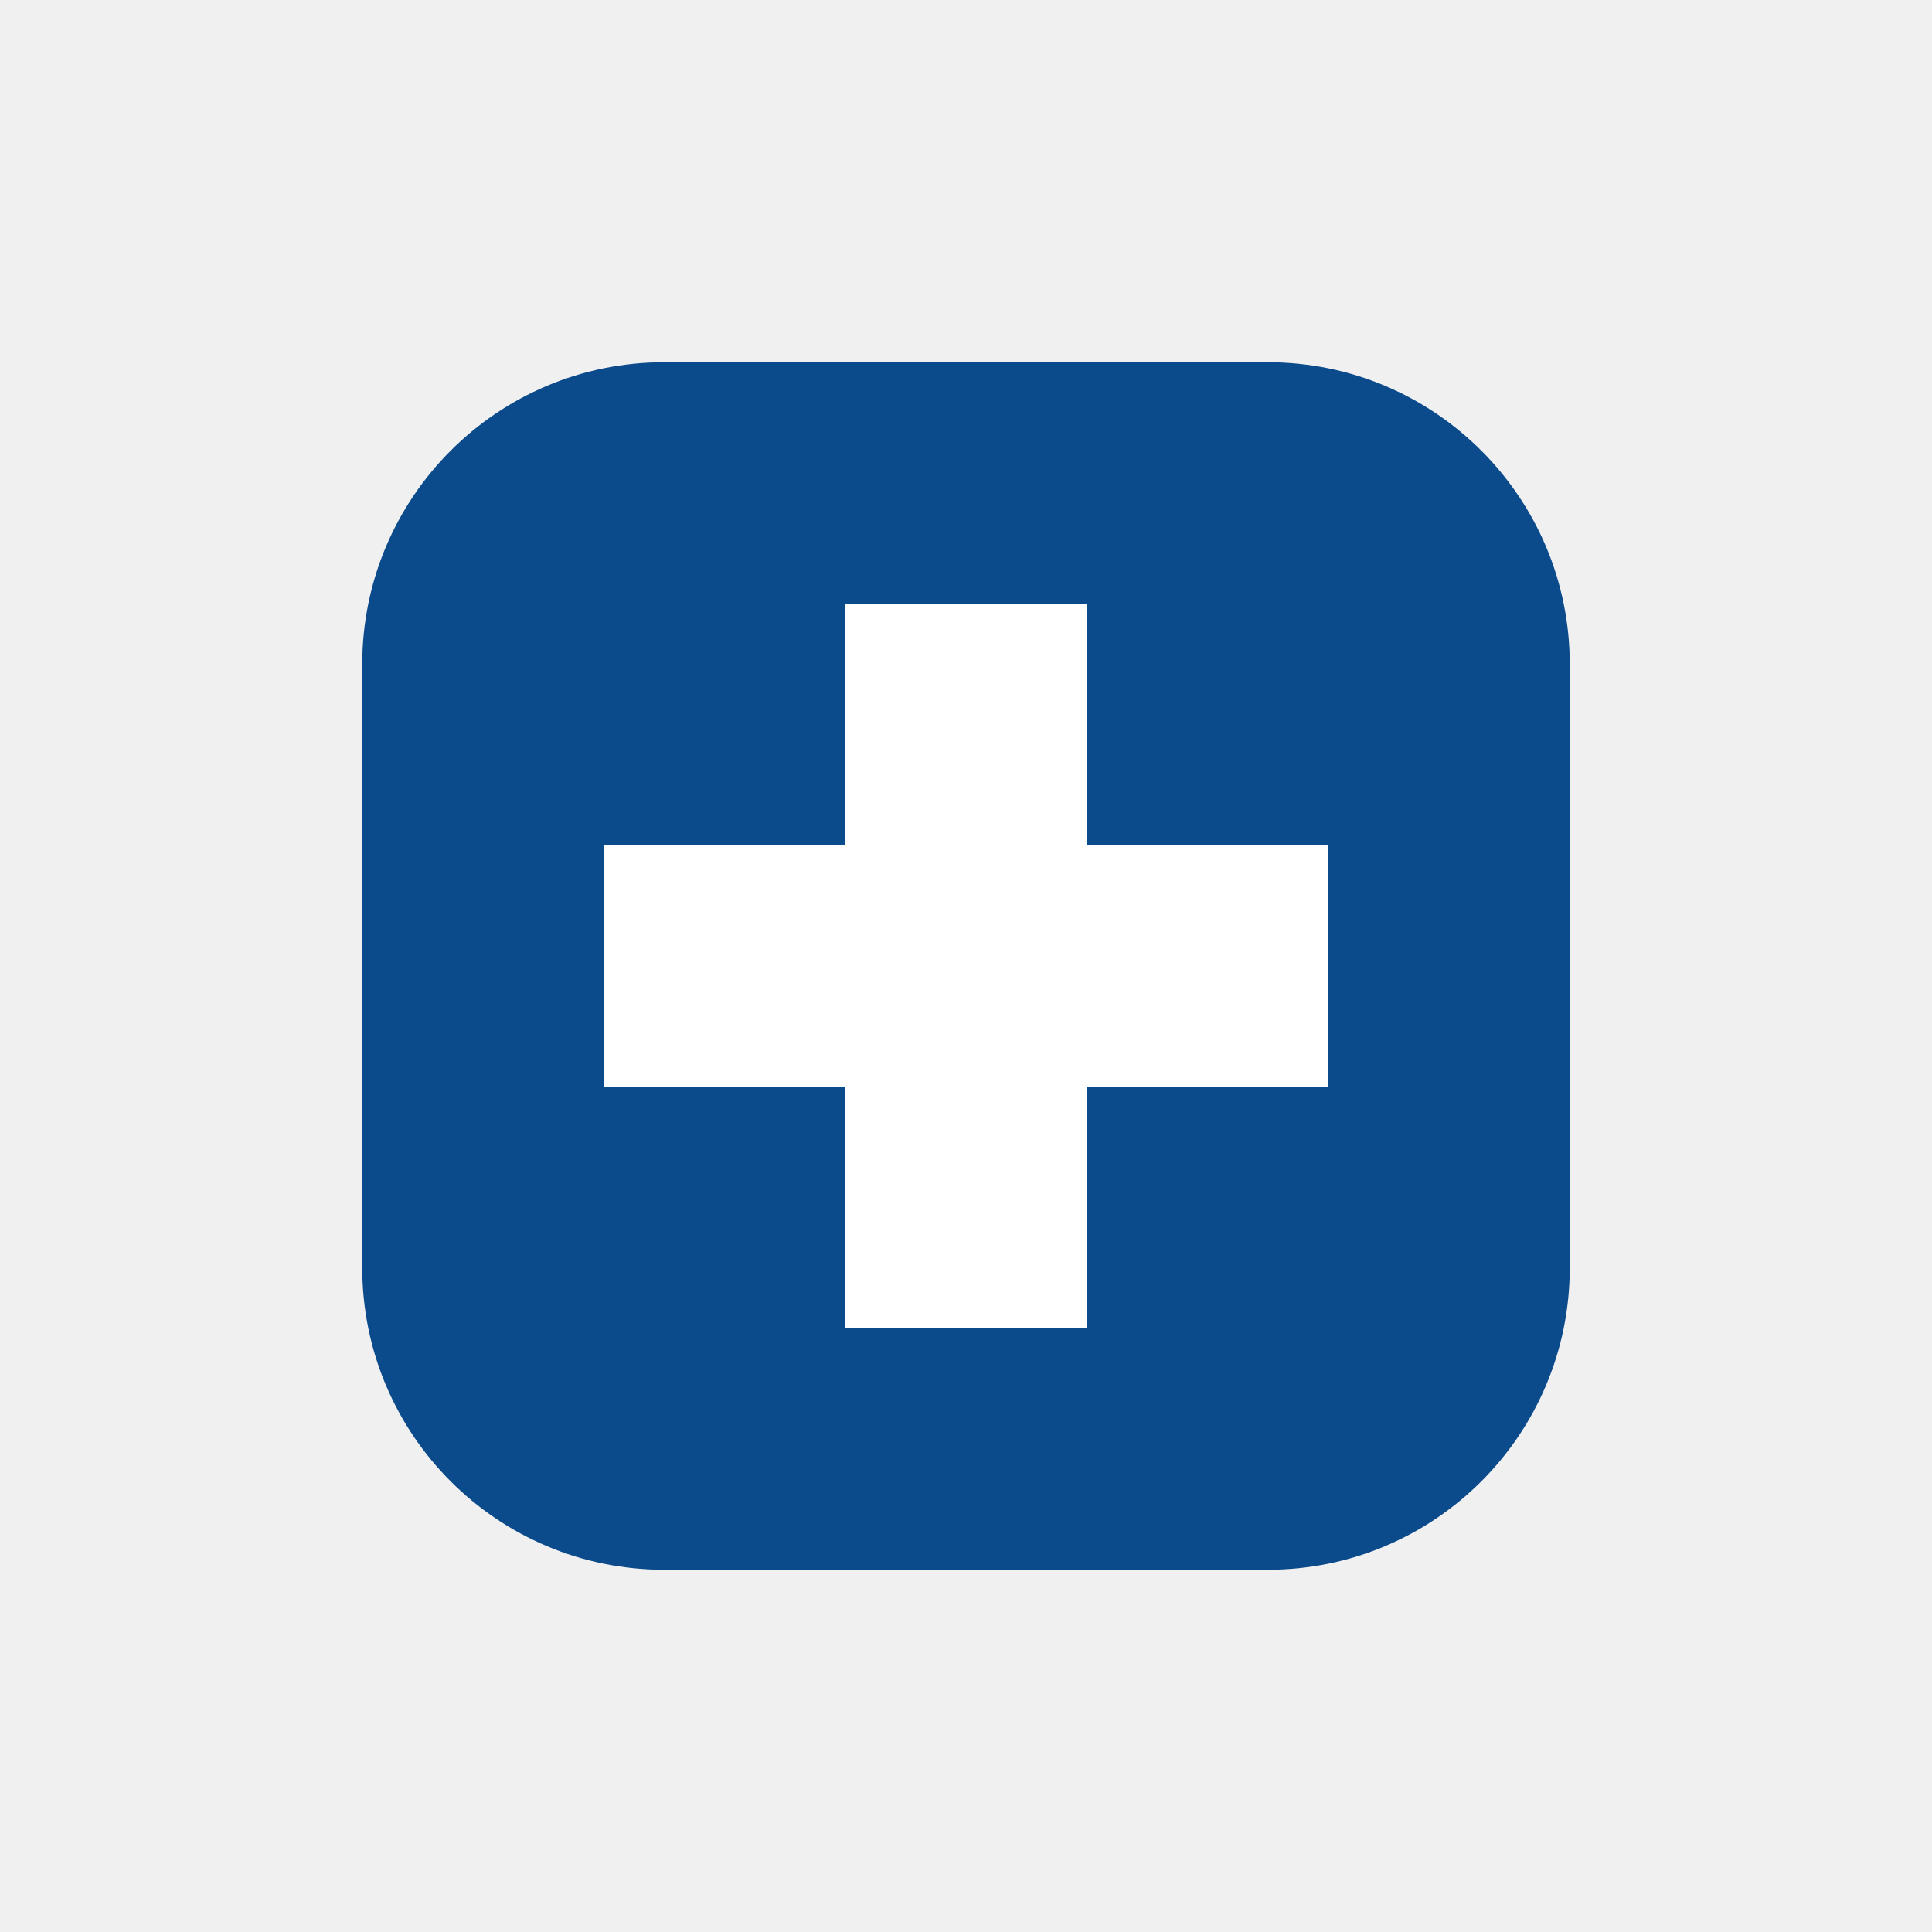
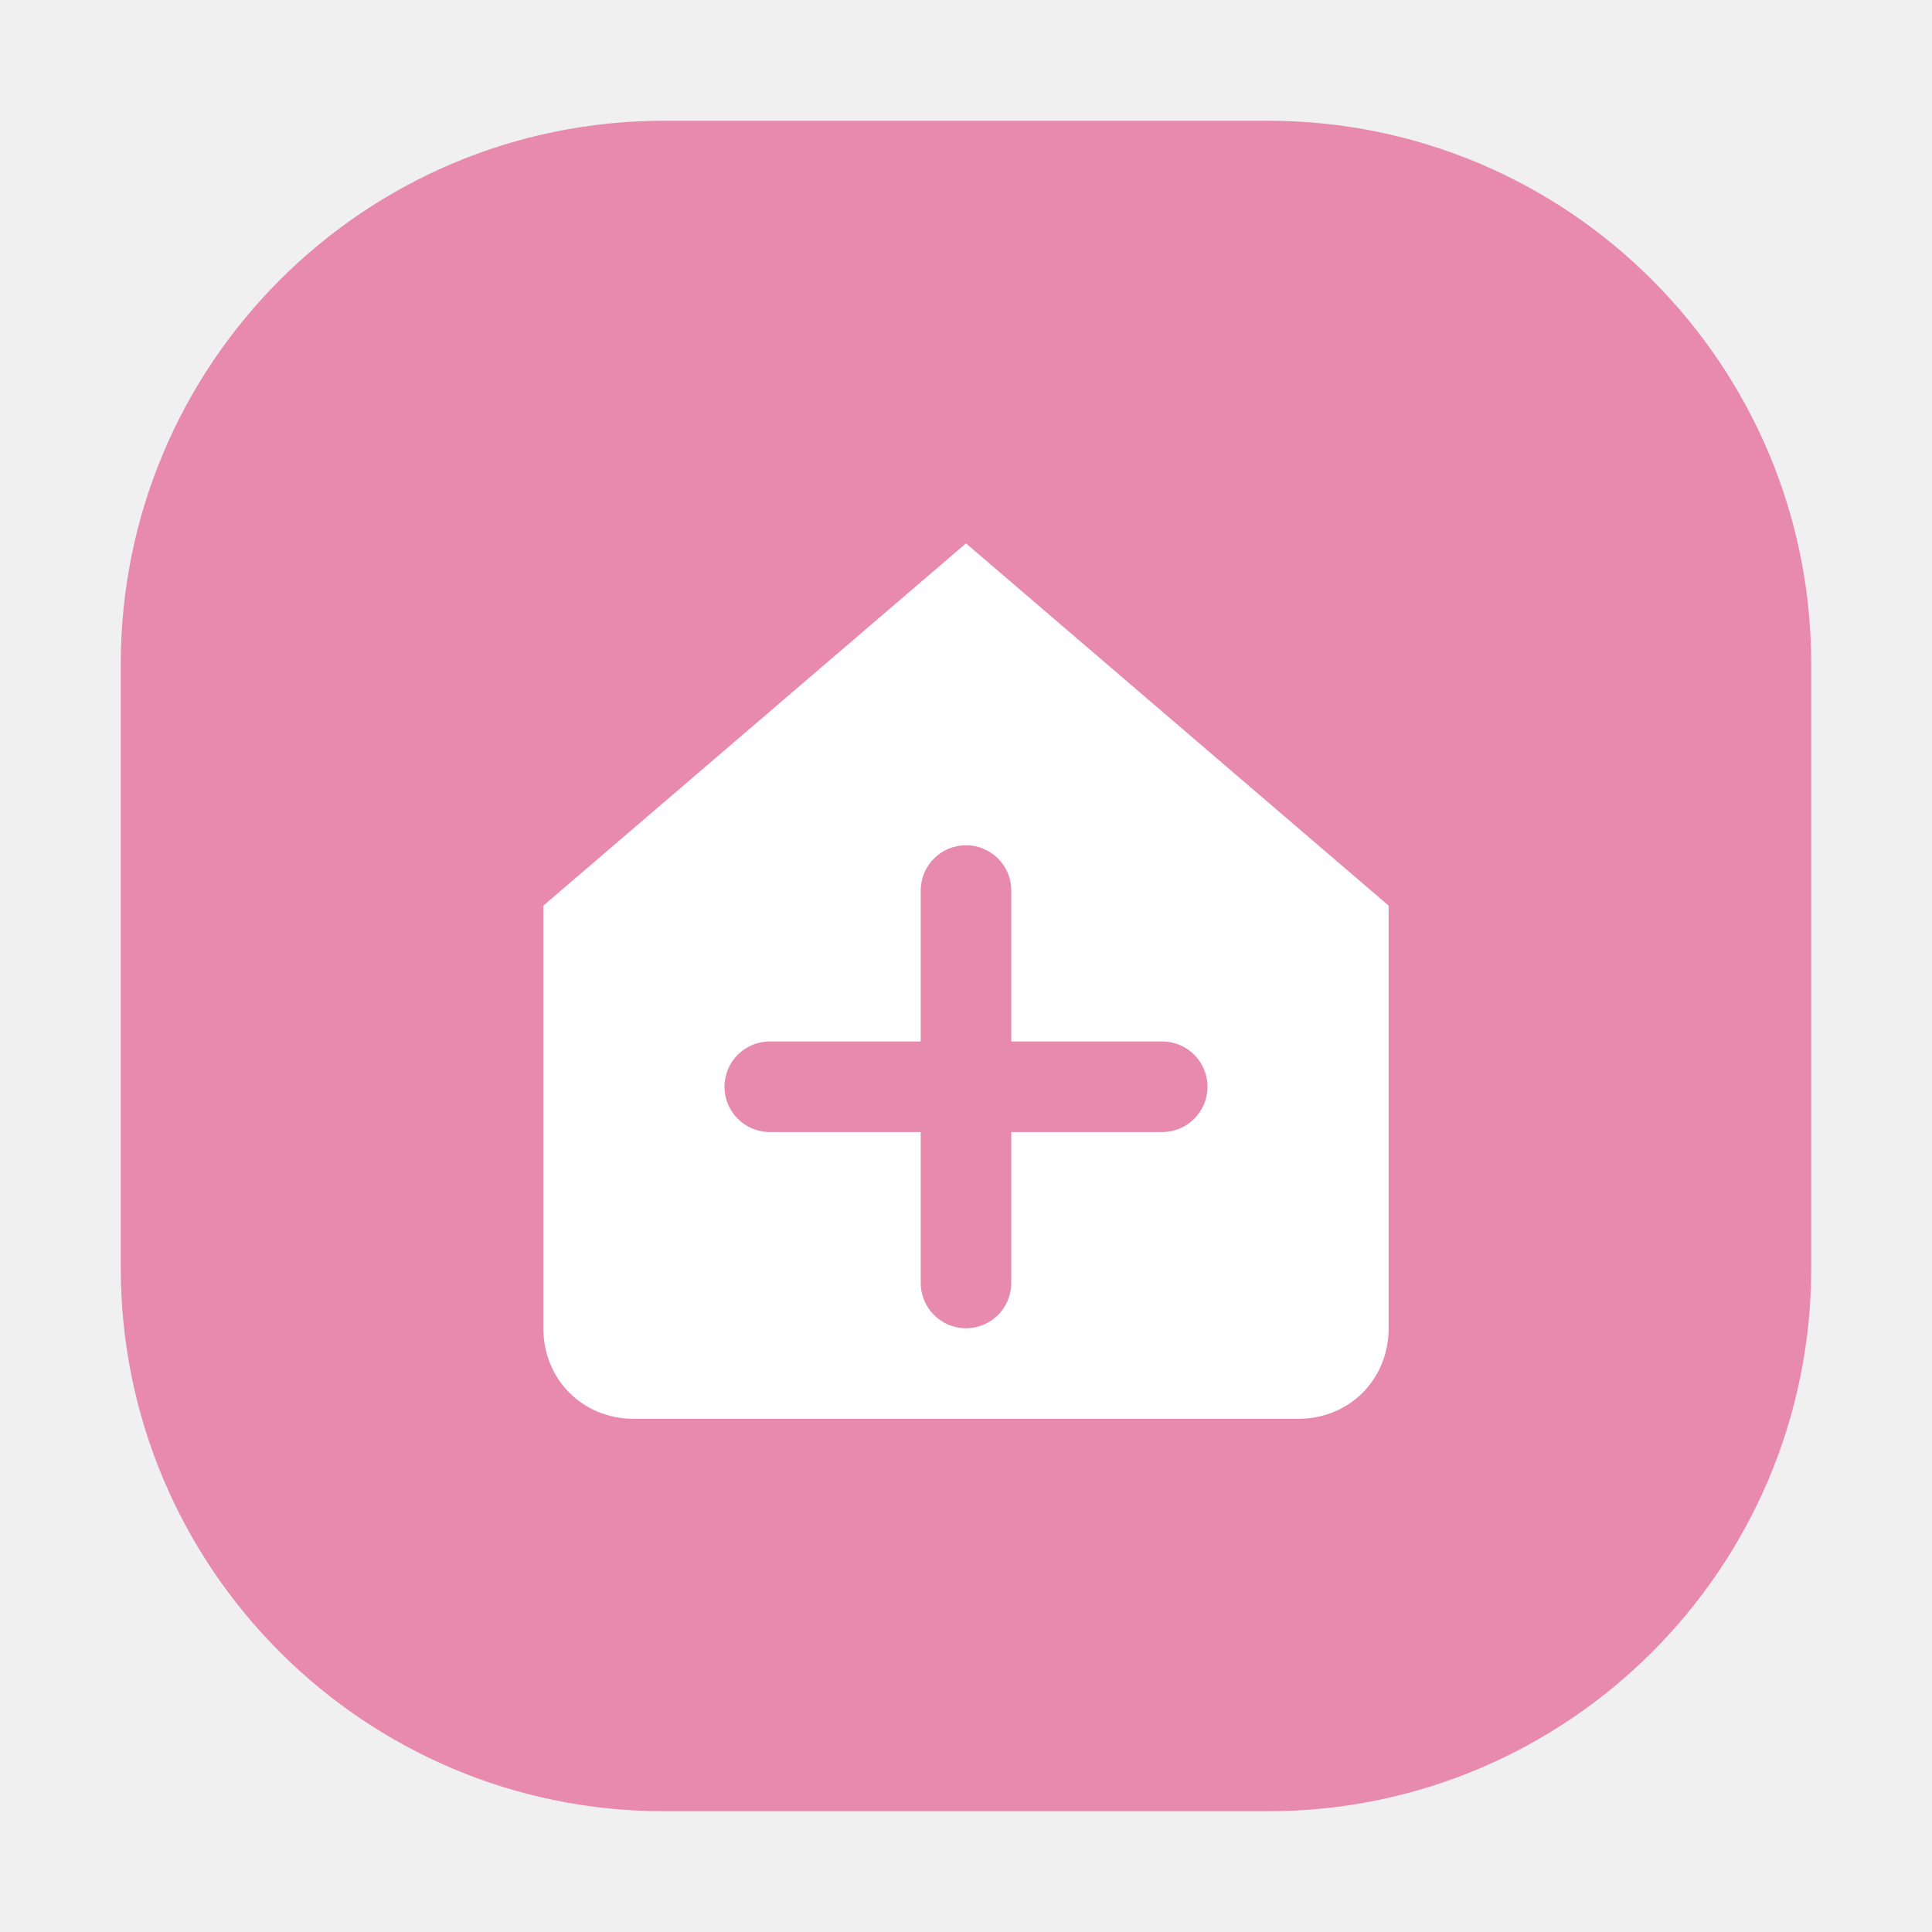
- <svg xmlns="http://www.w3.org/2000/svg" viewBox="0 0 64 64" fill="none">
-   <rect x="12" y="12" width="40" height="40" rx="10" fill="#0b4a8b" />
-   <rect x="28" y="20" width="8" height="24" fill="#ffffff" />
-   <rect x="20" y="28" width="24" height="8" fill="#ffffff" />
+ <svg xmlns="http://www.w3.org/2000/svg" viewBox="0 0 64 64" width="64" height="64" style="color:#E88AAE">
+   <rect x="4" y="4" width="56" height="56" rx="18" fill="currentColor" />
+   <path fill="#ffffff" d=" M32 18 L46 30 V44 C46 45.7 44.7 47 43 47 H21 C19.3 47 18 45.7 18 44 V30 L32 18 Z" />
+   <rect x="30.5" y="28" width="3" height="16" rx="1.5" fill="#E88AAE" />
+   <rect x="24" y="34.5" width="16" height="3" rx="1.5" fill="#E88AAE" />
</svg>
